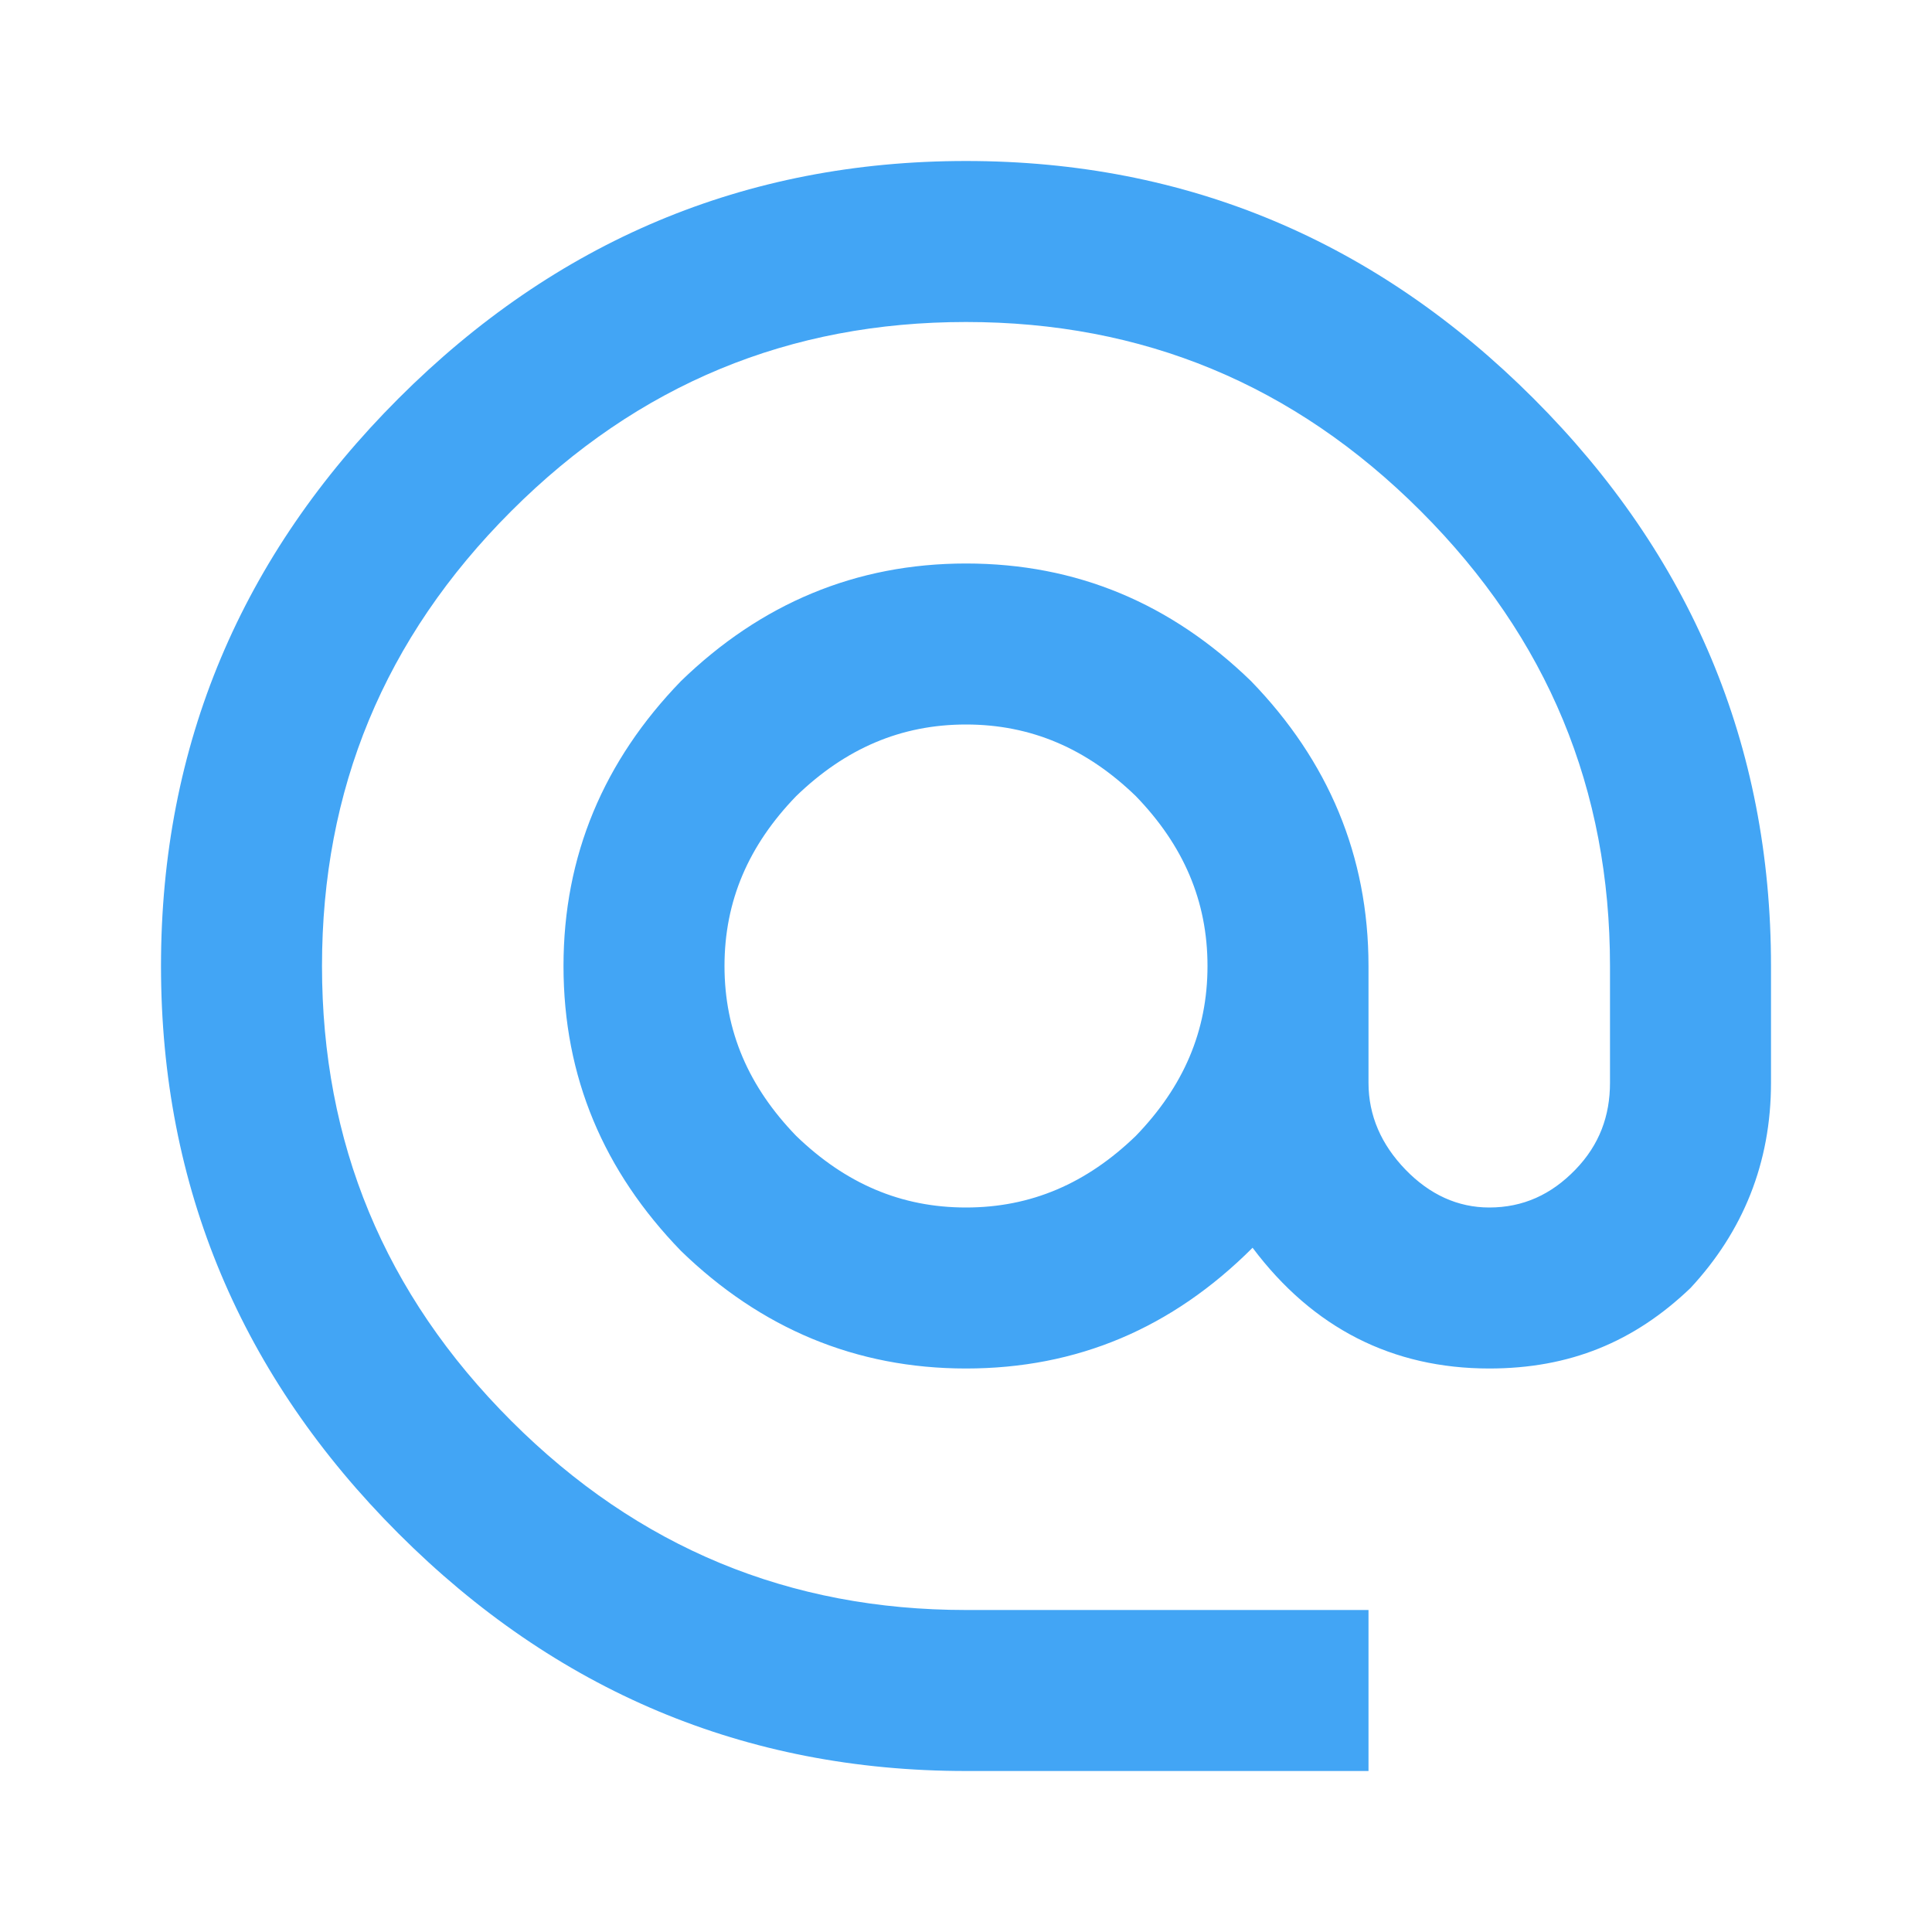
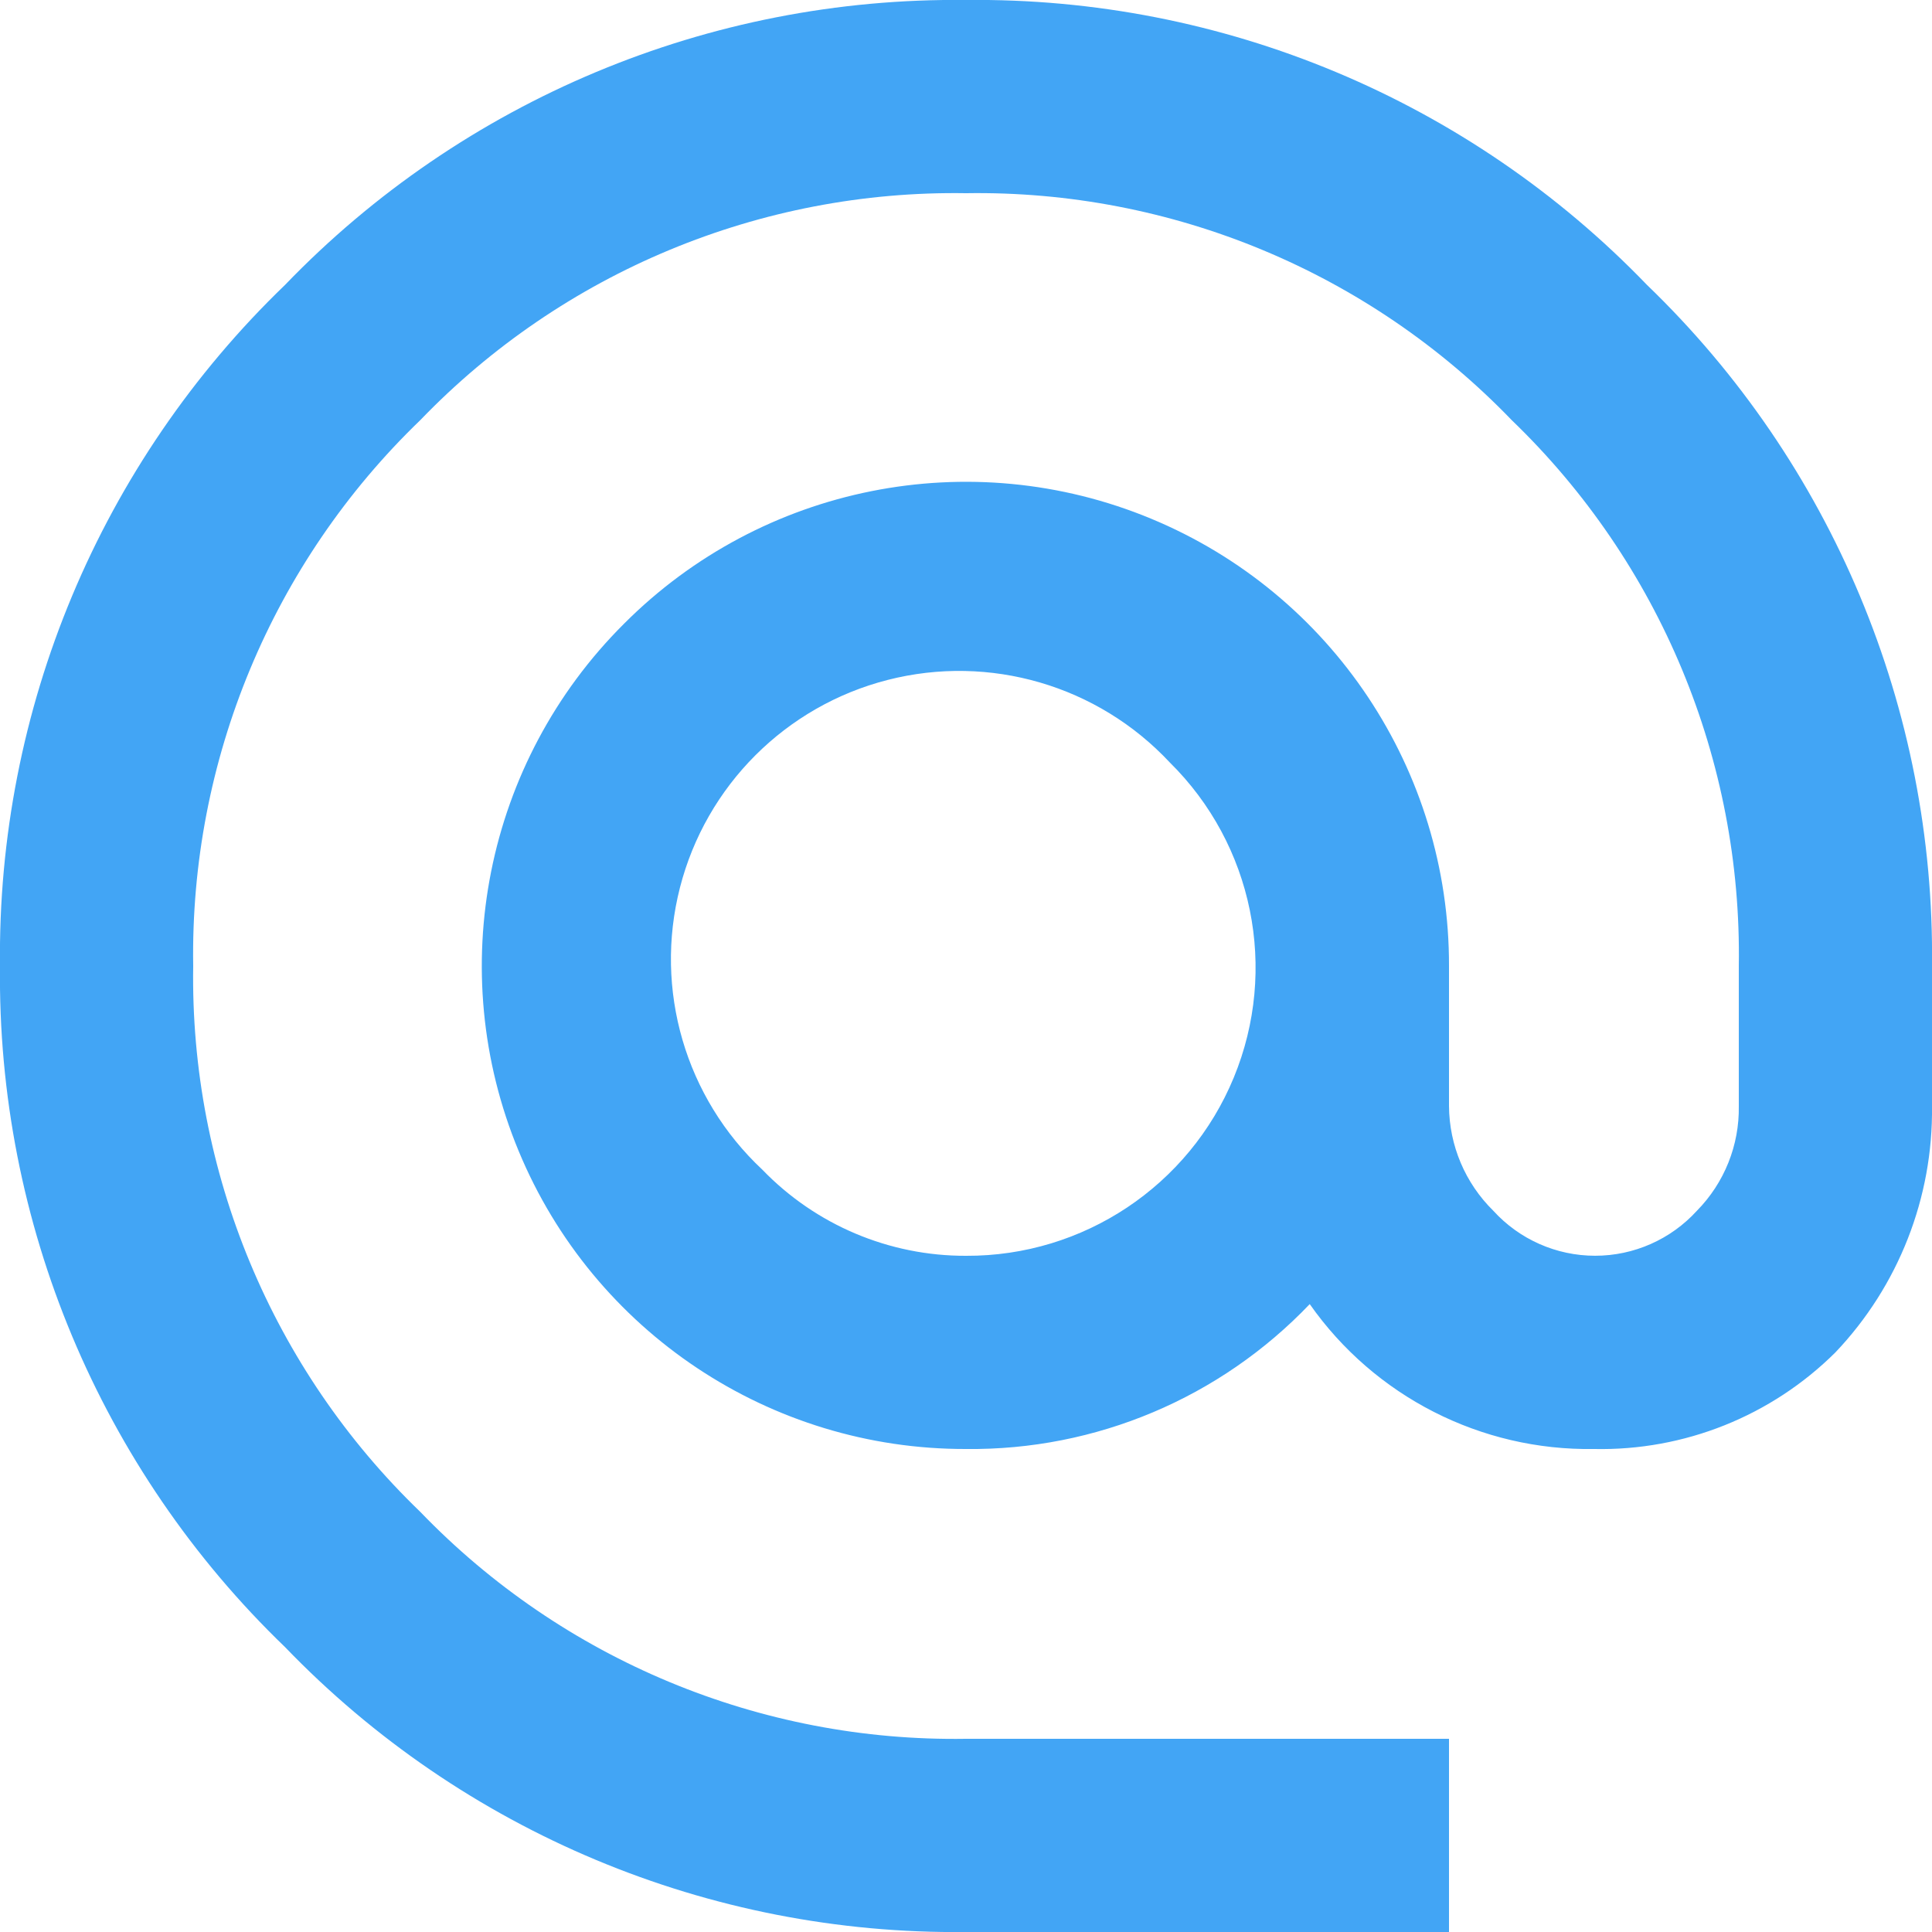
- <svg xmlns="http://www.w3.org/2000/svg" version="1.1" viewBox="0 0 24 24">
-   <path d="m12 15c.81 0 1.5-.3 2.11-.89.59-.61.89-1.3.89-2.11s-.3-1.5-.89-2.11c-.61-.59-1.3-.89-2.11-.89s-1.5.3-2.11.89c-.59.61-.89 1.3-.89 2.11s.3 1.5.89 2.11c.61.59 1.3.89 2.11.89m0-13c2.75 0 5.1 1 7.05 2.95s2.95 4.3 2.95 7.05v1.45c0 1-.35 1.85-1 2.55-.7.67-1.5 1-2.5 1-1.2 0-2.19-.5-2.94-1.5-1 1-2.18 1.5-3.56 1.5-1.37 0-2.55-.5-3.54-1.46-.96-.99-1.46-2.16-1.46-3.54 0-1.37.5-2.55 1.46-3.54.99-.96 2.17-1.46 3.54-1.46 1.38 0 2.55.5 3.54 1.46.96.99 1.46 2.17 1.46 3.54v1.45c0 .41.16.77.46 1.08s.65.47 1.04.47c.42 0 .77-.16 1.07-.47s.43-.67.43-1.08v-1.45c0-2.19-.77-4.07-2.35-5.65s-3.46-2.35-5.65-2.35-4.07.77-5.65 2.35-2.35 3.46-2.35 5.65.77 4.07 2.35 5.65 3.46 2.35 5.65 2.35h5v2h-5c-2.75 0-5.1-1-7.05-2.95s-2.95-4.3-2.95-7.05 1-5.1 2.95-7.05 4.3-2.95 7.05-2.95z" style="fill:#42a5f5" />
+ <svg xmlns="http://www.w3.org/2000/svg" id="Layer_1" data-name="Layer 1" viewBox="0 0 24 24">
+   <defs>
+     <style>.cls-1{fill:#42a5f5;}</style>
+   </defs>
+   <path class="cls-1" d="M12,15.6a3.58,3.58,0,0,0,2.53-6.13,3.58,3.58,0,1,0-5.06,5.06A3.5,3.5,0,0,0,12,15.6M12,0a11.56,11.56,0,0,1,8.46,3.54A11.56,11.56,0,0,1,24,12v1.74a4.36,4.36,0,0,1-1.2,3.06,4.13,4.13,0,0,1-3,1.2,4.23,4.23,0,0,1-3.53-1.8A5.81,5.81,0,0,1,12,18,6,6,0,0,1,7.75,7.75,6,6,0,0,1,18,12v1.74a1.84,1.84,0,0,0,.55,1.3,1.71,1.71,0,0,0,2.53,0,1.81,1.81,0,0,0,.52-1.3V12a9.21,9.21,0,0,0-2.82-6.78A9.21,9.21,0,0,0,12,2.4,9.21,9.21,0,0,0,5.22,5.22,9.21,9.21,0,0,0,2.4,12a9.21,9.21,0,0,0,2.82,6.78A9.21,9.21,0,0,0,12,21.6h6V24H12a11.56,11.56,0,0,1-8.46-3.54A11.56,11.56,0,0,1,0,12,11.56,11.56,0,0,1,3.54,3.54,11.56,11.56,0,0,1,12,0Z" transform="translate(0)" />
</svg>
